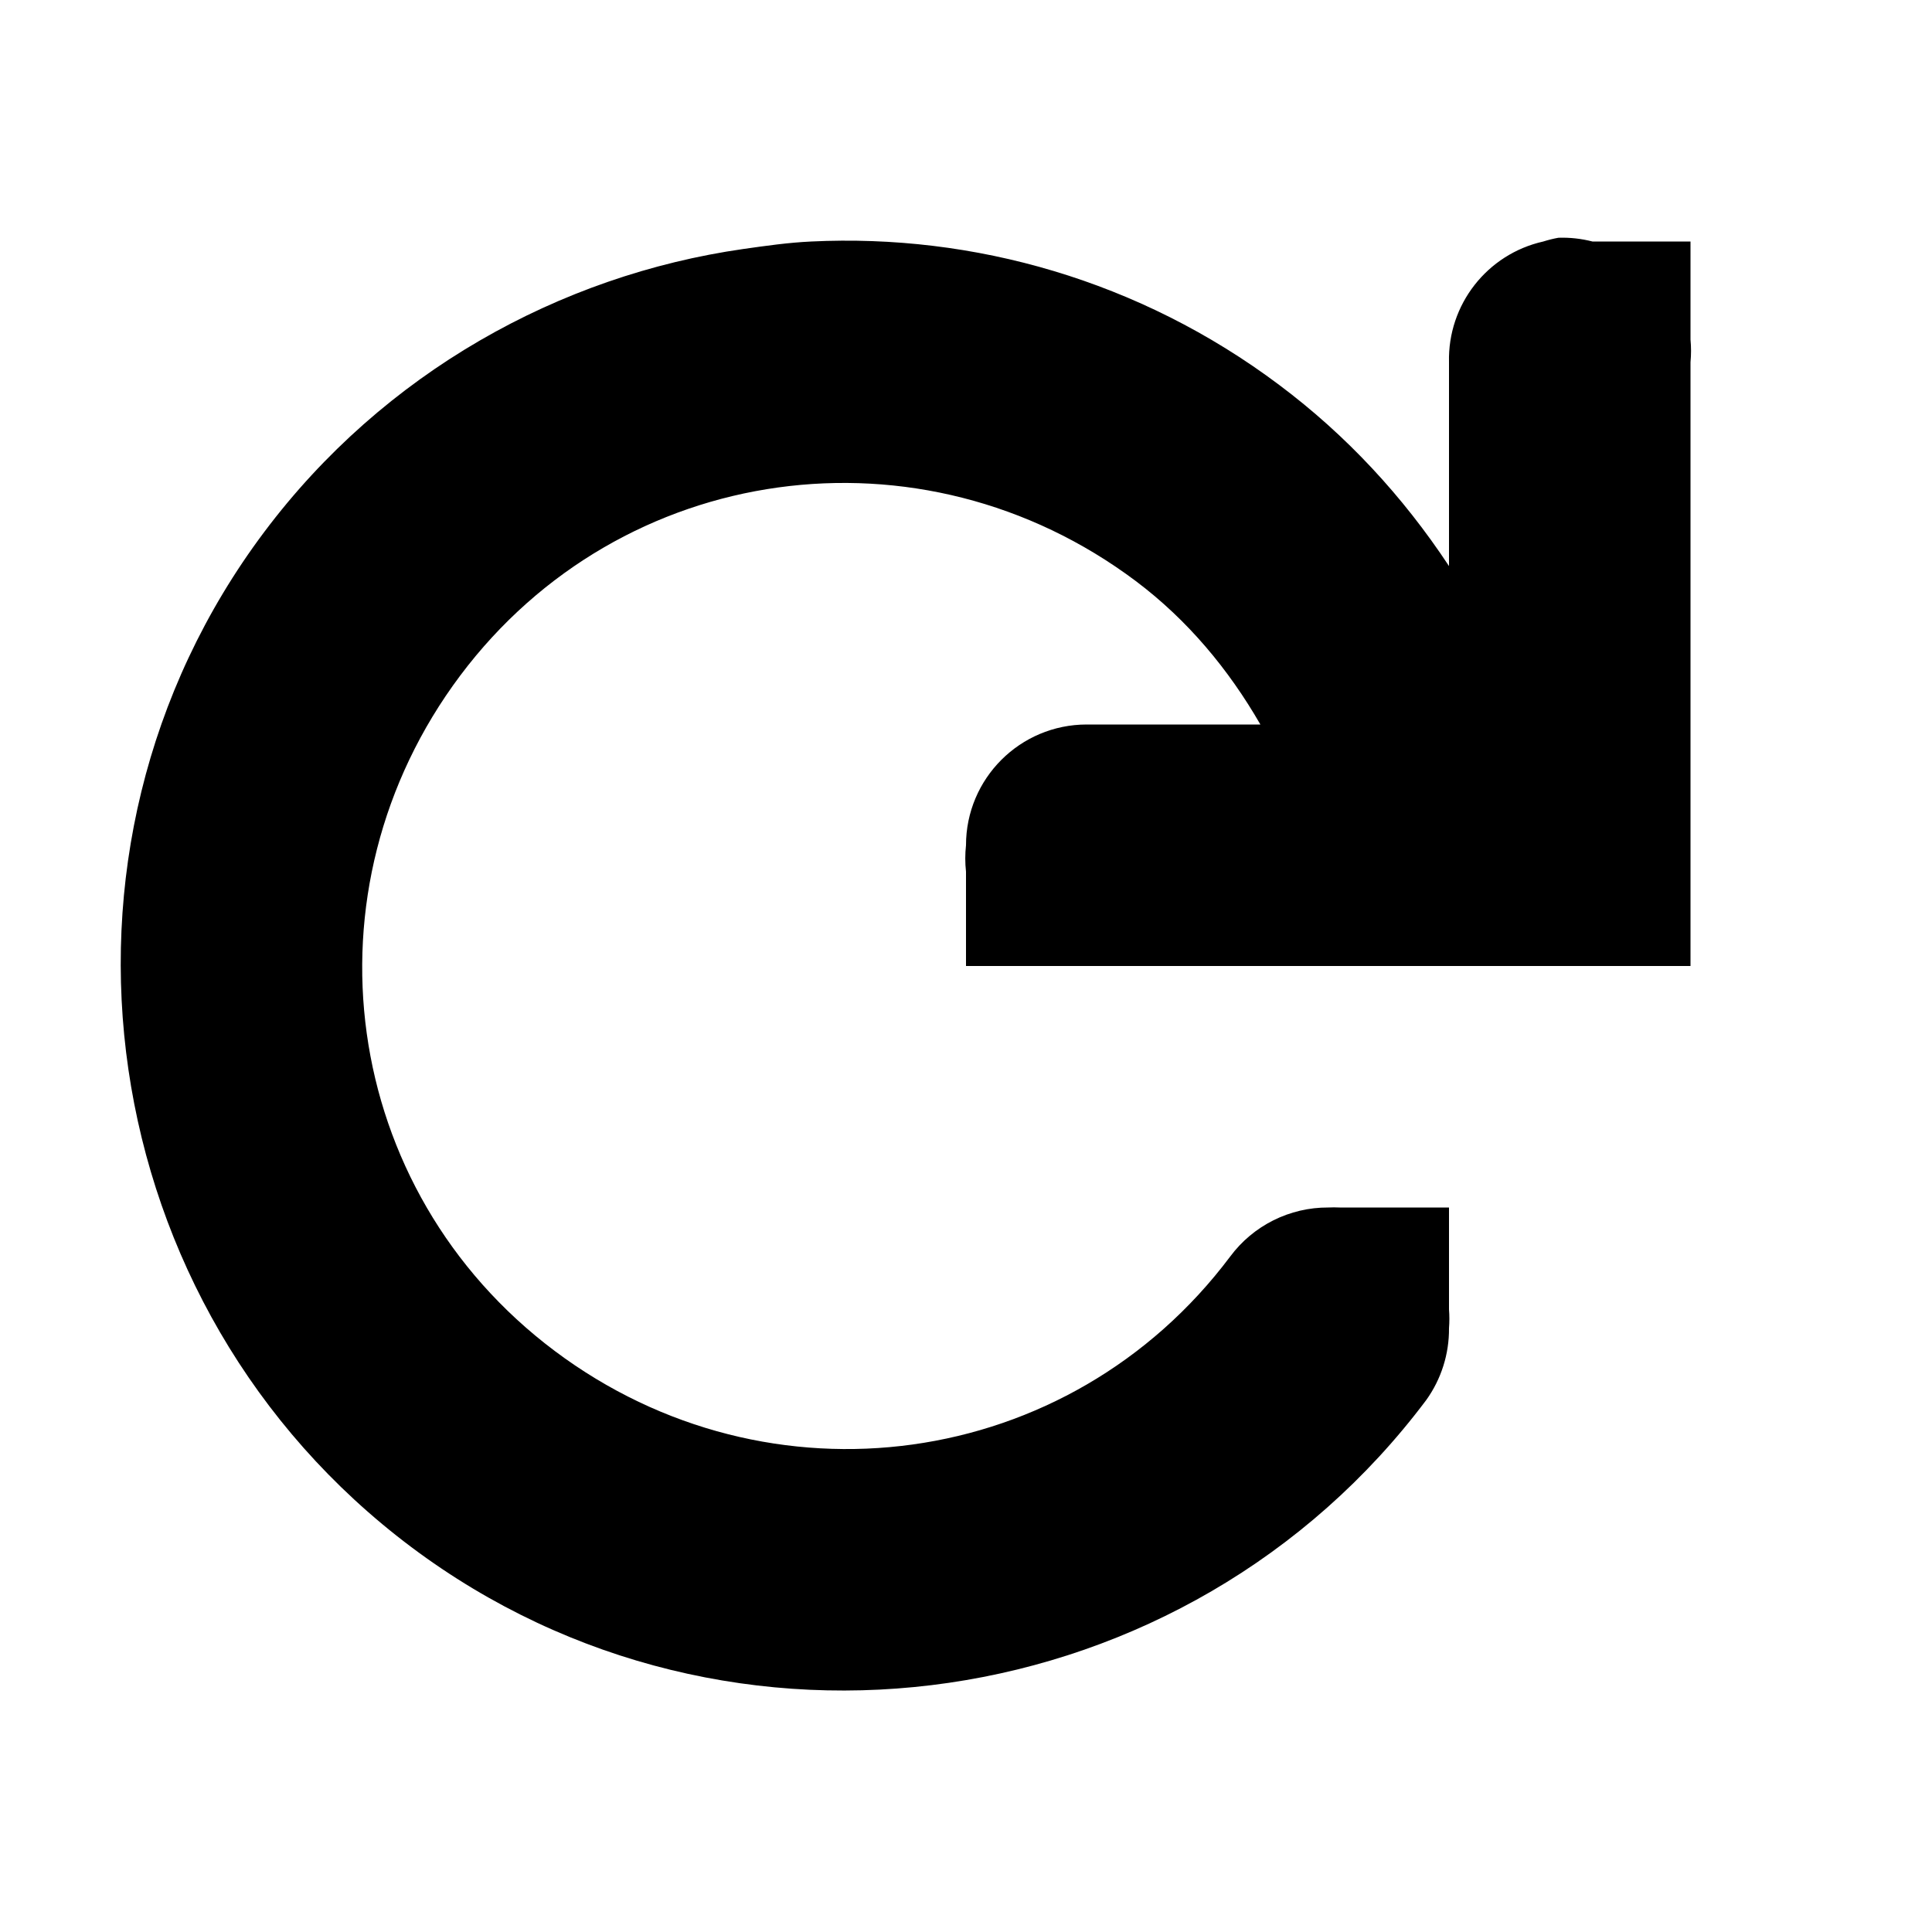
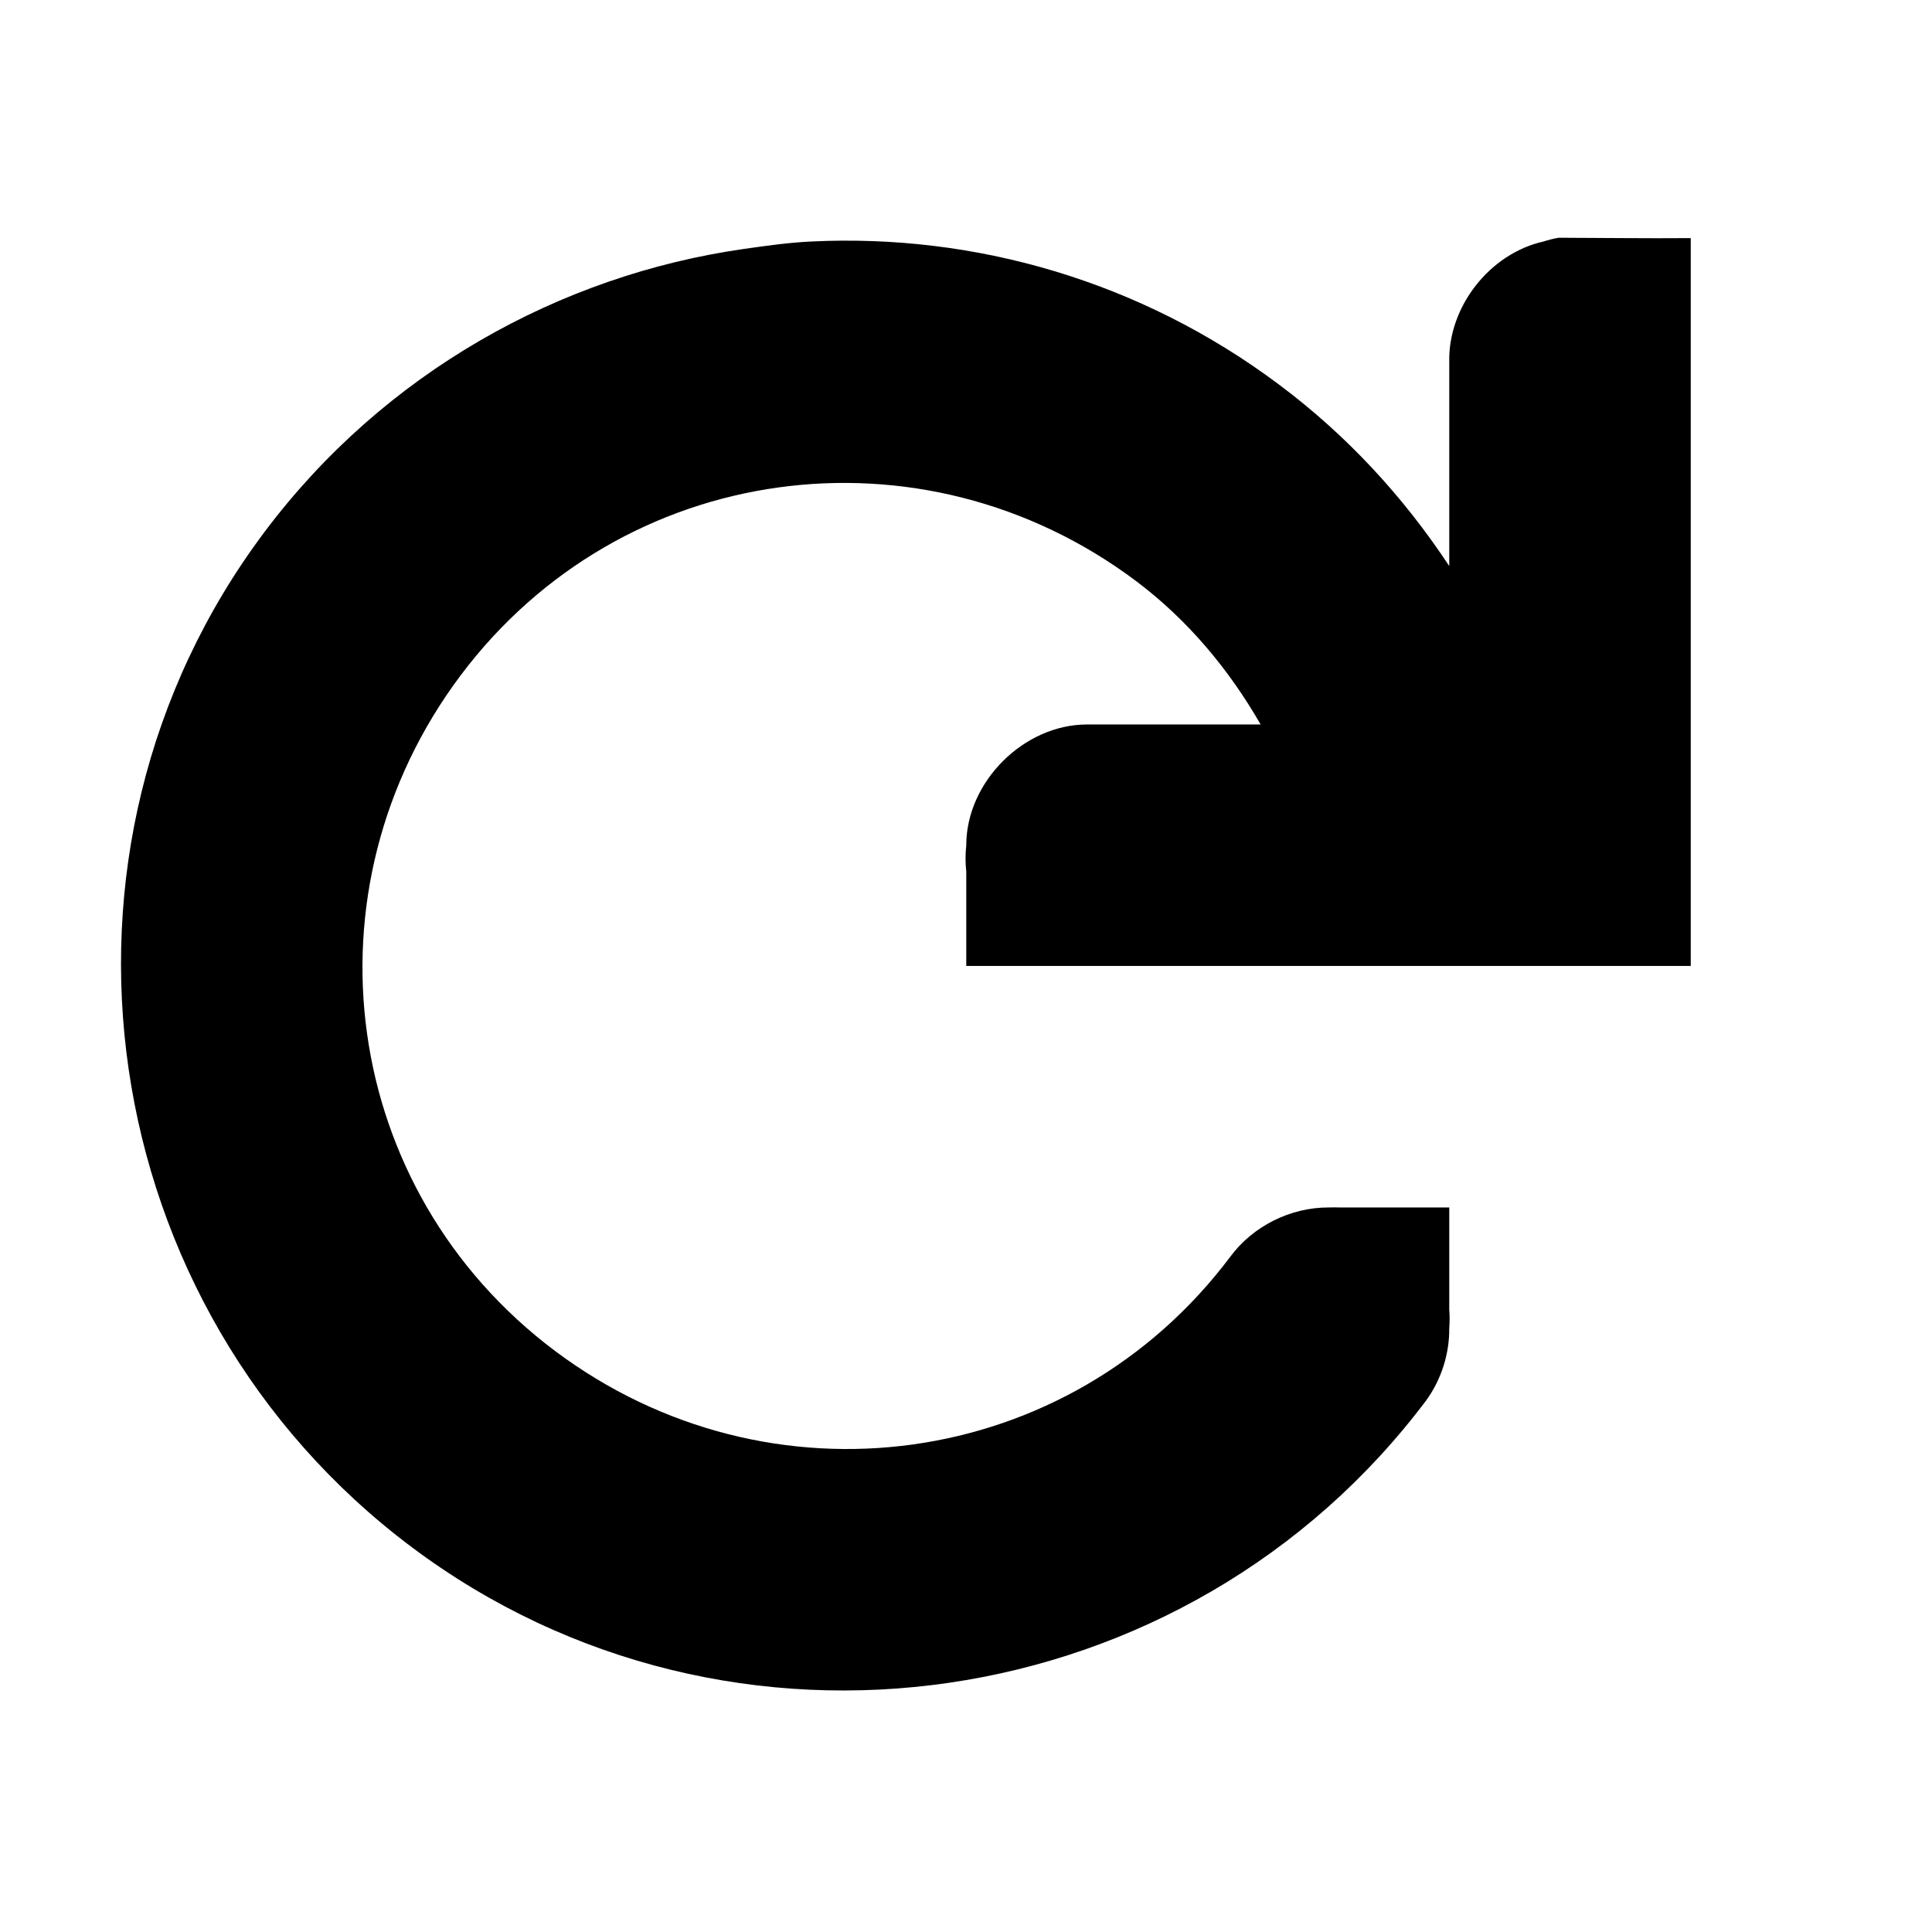
<svg xmlns="http://www.w3.org/2000/svg" version="1.1" width="16" height="16" id="svg3946">
  <defs id="defs3948" />
-   <g id="layer1">
-     <path d="M 12.906,1.969 A 1,1 0 0 0 12.781,2 1,1 0 0 0 12,3 l 0,1.688 C 11.618,4.11 11.151,3.605 10.594,3.188 9.438,2.321 8.062,1.935 6.719,2 6.527,2.009 6.347,2.035 6.156,2.062 4.634,2.28 3.178,3.086 2.188,4.406 0.206,7.048 0.765,10.831 3.406,12.812 6.048,14.794 9.831,14.235 11.812,11.594 A 1.006,1.006 0 0 0 12,11 1.006,1.006 0 0 0 12,10.844 L 12,10 11.188,10 11.094,10 A 1.006,1.006 0 0 0 11,10 1.006,1.006 0 0 0 10.188,10.406 C 8.855,12.183 6.37,12.52 4.594,11.188 2.817,9.855 2.48,7.371 3.812,5.594 5.145,3.817 7.63,3.48 9.406,4.812 9.836,5.135 10.176,5.545 10.438,6 L 9,6 A 1,1 0 0 0 8,7 1,1 0 0 0 8,7.219 L 8,8 8.844,8 9,8 13,8 14,8 14,7 14,3 A 1,1 0 0 0 14,2.812 L 14,2 13.188,2 A 1,1 0 0 0 12.906,1.969 z" id="path4597" style="font-size:medium;font-style:normal;font-variant:normal;font-weight:normal;font-stretch:normal;text-indent:0;text-align:start;text-decoration:none;line-height:normal;letter-spacing:normal;word-spacing:normal;text-transform:none;direction:ltr;block-progression:tb;writing-mode:lr-tb;text-anchor:start;baseline-shift:baseline;color:#bebebe;fill-opacity:1;stroke:none;stroke-width:2;marker:none;visibility:visible;display:inline;overflow:visible;enable-background:accumulate;font-family:Sans;-inkscape-font-specification:Sans" />
+   <g transform="matrix(0.9999797,0,0,0.9999797,0.00235437,-6.0239598e-5)" id="layer1-2">
+     <path d="M 12.906,1.969 C 12.864,1.976 12.822,1.987 12.781,2 12.334,2.1 11.989,2.542 12,3 l 0,1.688 C 11.618,4.11 11.151,3.605 10.594,3.188 9.438,2.321 8.062,1.935 6.719,2 6.527,2.009 6.347,2.035 6.156,2.062 4.634,2.28 3.178,3.086 2.188,4.406 0.206,7.048 0.765,10.831 3.406,12.812 6.048,14.794 9.831,14.235 11.812,11.594 11.935,11.422 12.002,11.211 12,11 c 0.004,-0.052 0.004,-0.104 0,-0.156 L 12,10 11.188,10 11.094,10 C 11.063,9.999 11.031,9.999 11,10 10.686,9.999 10.375,10.154 10.188,10.406 8.855,12.183 6.37,12.52 4.594,11.188 2.817,9.855 2.48,7.371 3.812,5.594 5.145,3.817 7.63,3.48 9.406,4.812 9.836,5.135 10.176,5.545 10.438,6 L 9,6 C 8.476,6 8,6.476 8,7 7.992,7.073 7.992,7.146 8,7.219 L 8,8 8.844,8 9,8 l 4,0 1,0 0,-1 c 0,-1.667 0,-3.361 0,-5.028 -0.365,0.003 -0.729,-0.002 -1.094,-0.003 z" id="path4597-1" style="font-size:medium;font-style:normal;font-variant:normal;font-weight:normal;font-stretch:normal;text-indent:0;text-align:start;text-decoration:none;line-height:normal;letter-spacing:normal;word-spacing:normal;text-transform:none;direction:ltr;block-progression:tb;writing-mode:lr-tb;text-anchor:start;baseline-shift:baseline;color:#bebebe;fill-opacity:1;stroke:none;stroke-width:2;marker:none;visibility:visible;display:inline;overflow:visible;enable-background:accumulate;font-family:Sans;-inkscape-font-specification:Sans" />
  </g>
</svg>
